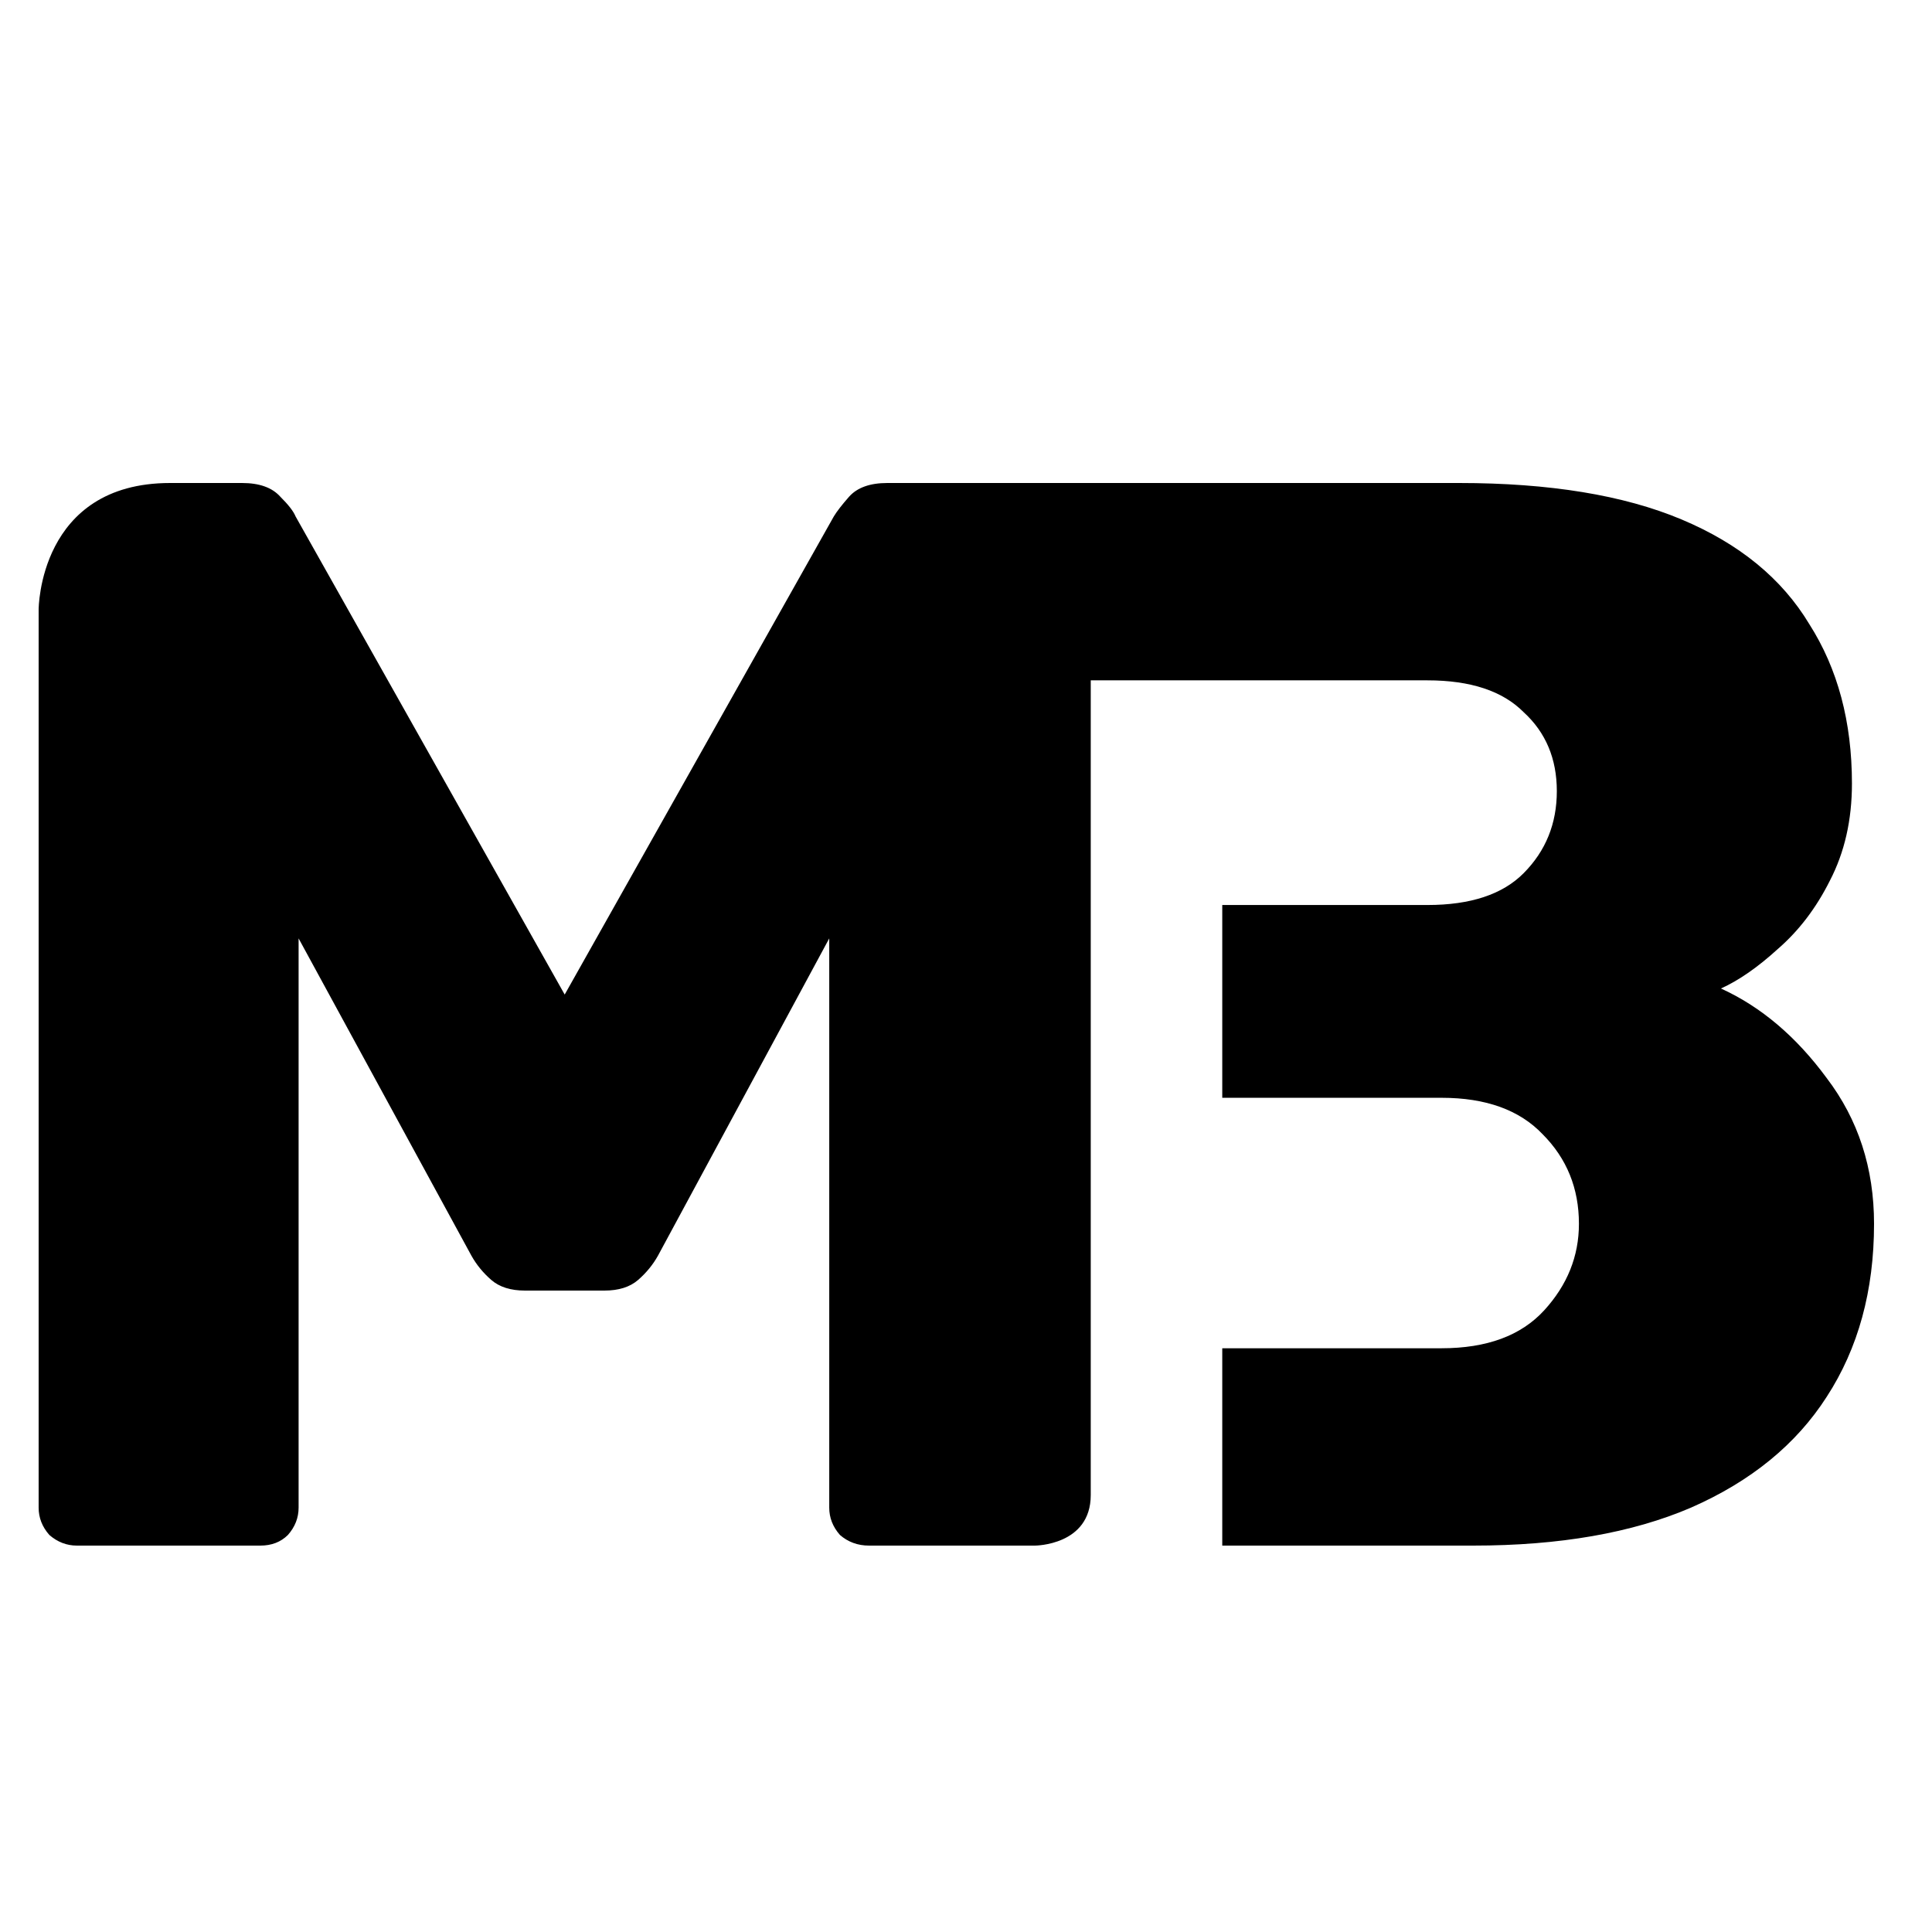
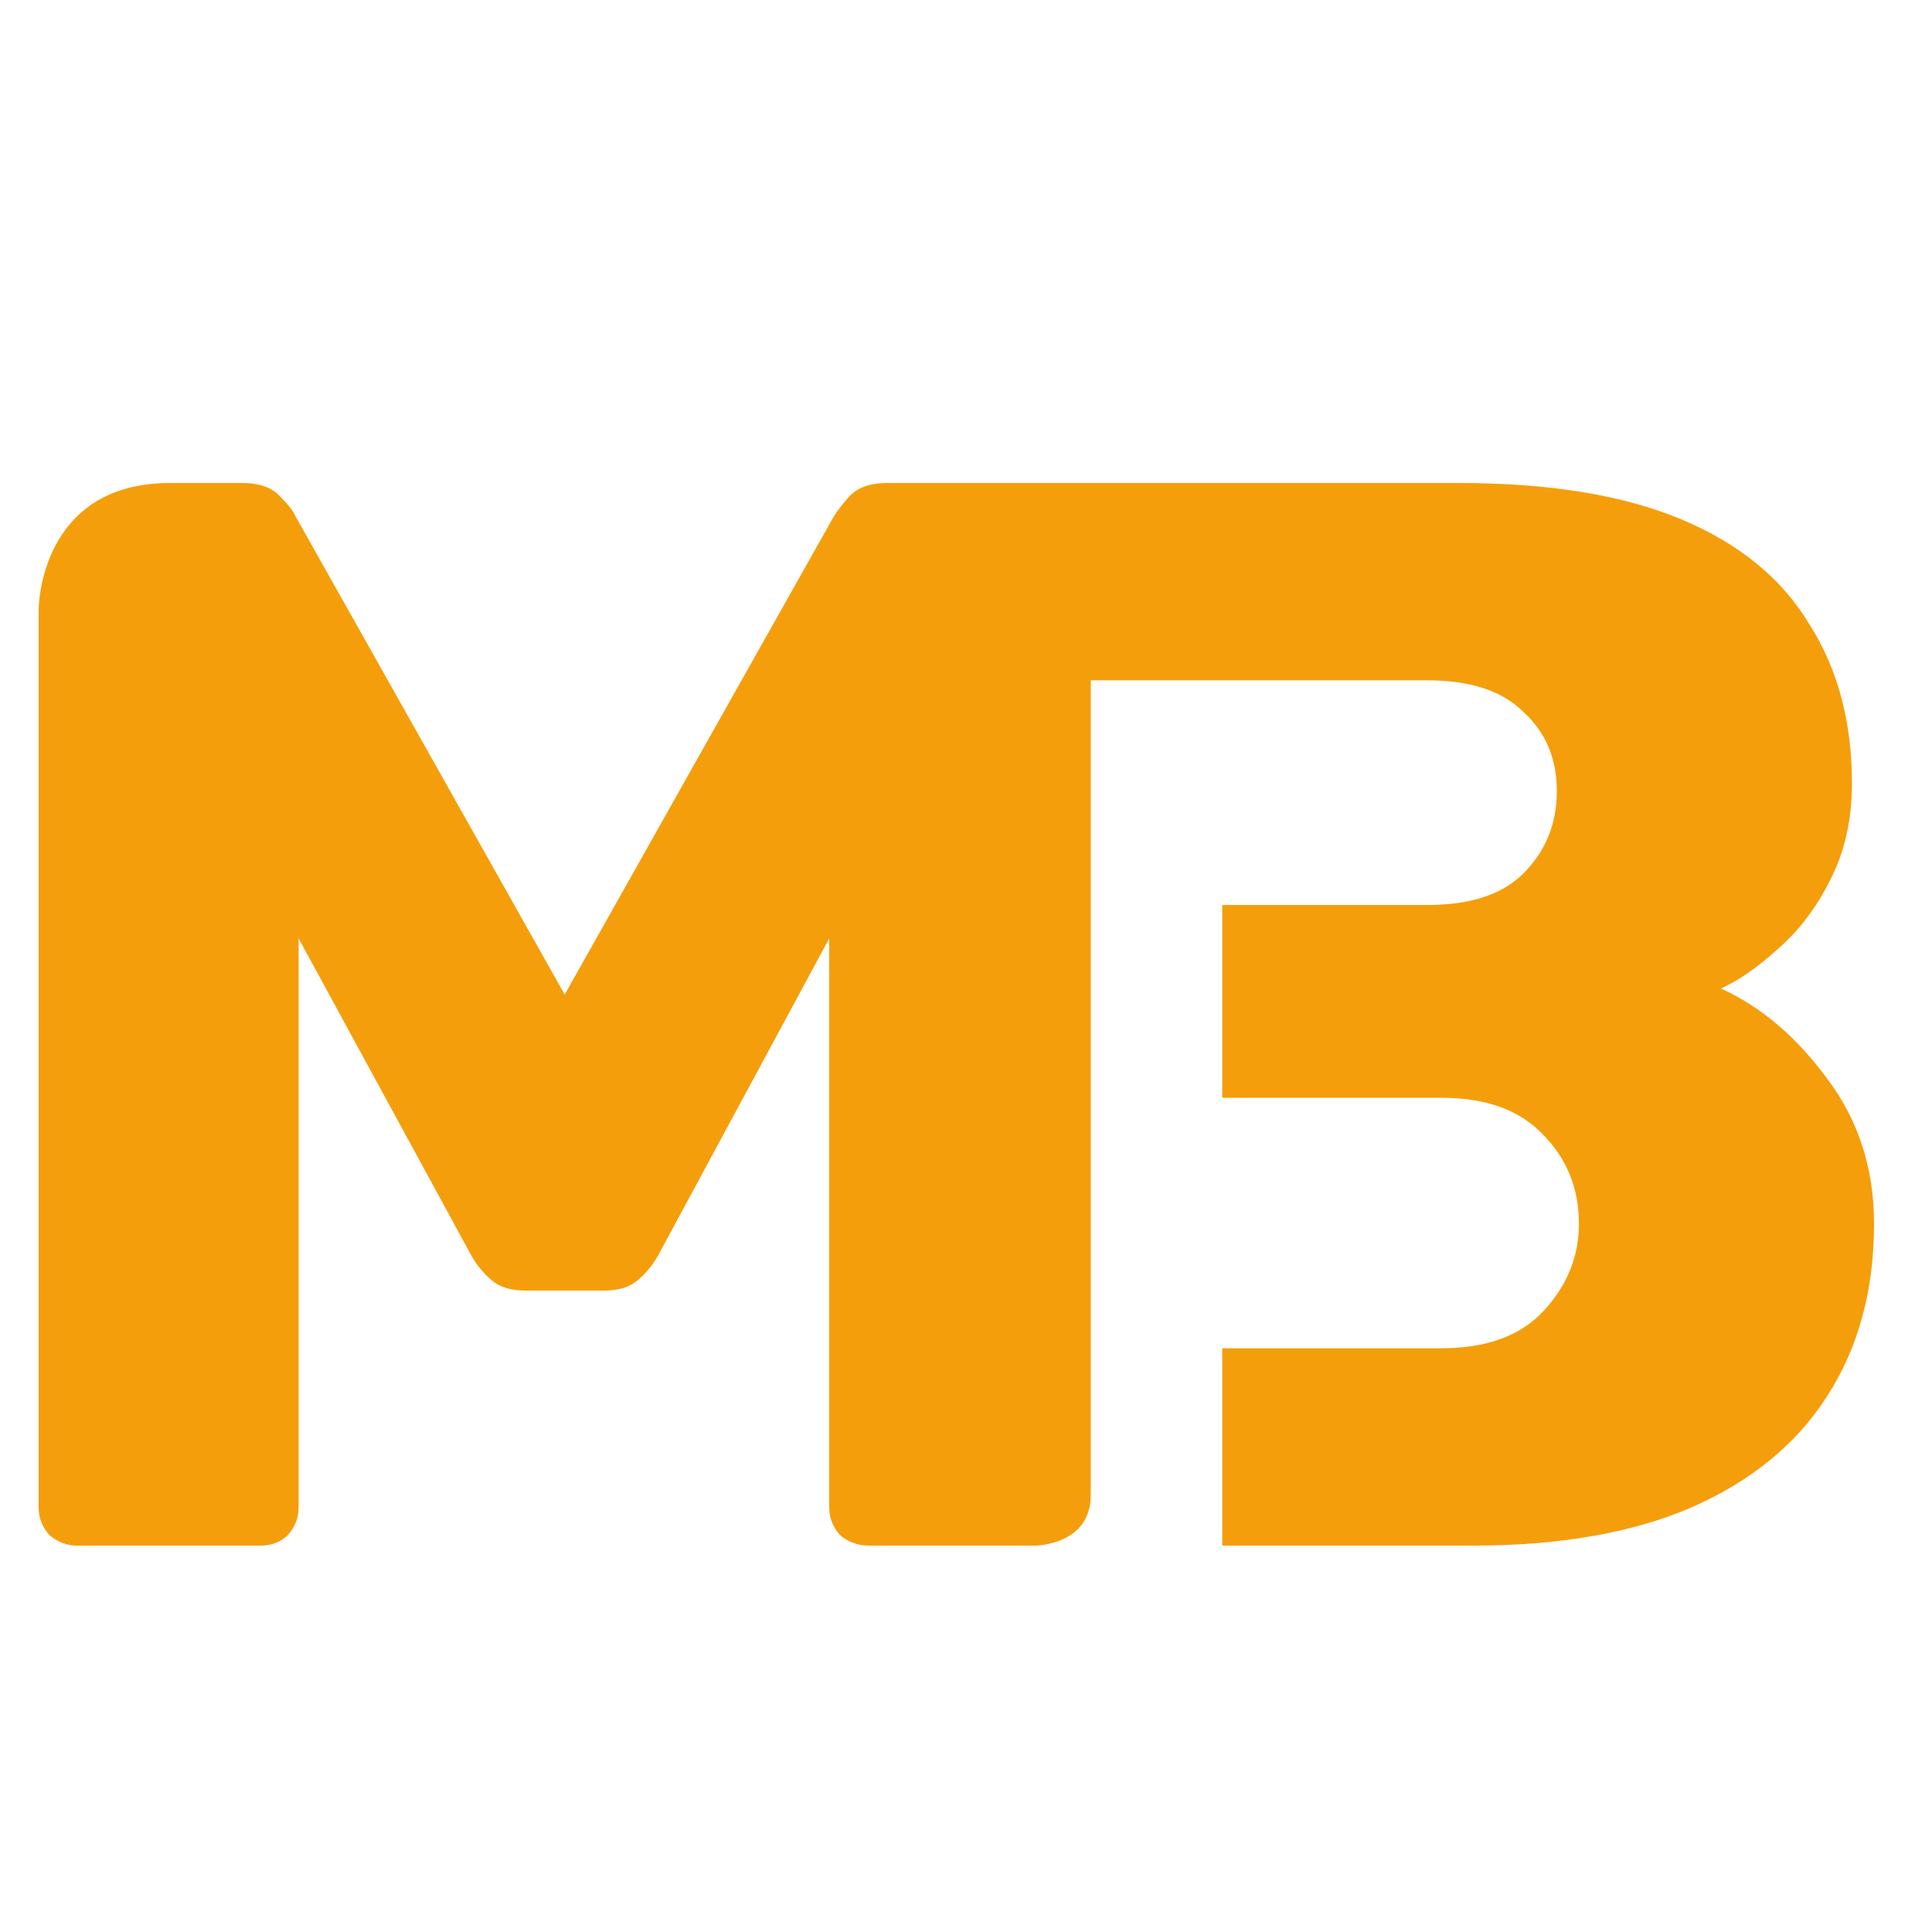
<svg xmlns="http://www.w3.org/2000/svg" width="144" height="144" viewBox="0 0 144 144" fill="none">
-   <path fill-rule="evenodd" clip-rule="evenodd" d="M5.73 115.2C4.97 115.2 4.286 114.936 3.678 114.408C3.146 113.805 2.88 113.126 2.88 112.371V45.429C2.88 45.429 2.88 36 12.682 36H18.039C19.331 36 20.281 36.339 20.889 37.018C21.497 37.622 21.877 38.112 22.029 38.489L42.089 74.129L62.149 38.489C62.377 38.112 62.757 37.622 63.289 37.018C63.897 36.339 64.847 36 66.139 36H81.298H108.744C115.488 36 121.017 36.905 125.33 38.715C129.643 40.526 132.818 43.128 134.857 46.522C136.975 49.841 138.033 53.801 138.033 58.402C138.033 61.118 137.484 63.531 136.386 65.643C135.367 67.68 134.073 69.377 132.505 70.735C131.015 72.093 129.603 73.073 128.27 73.677C131.25 75.034 133.877 77.259 136.151 80.352C138.504 83.445 139.68 87.065 139.68 91.214C139.68 96.192 138.504 100.491 136.151 104.112C133.877 107.657 130.505 110.41 126.035 112.371C121.644 114.257 116.233 115.2 109.803 115.2H91.1V100.491H107.45C110.822 100.491 113.371 99.549 115.096 97.663C116.821 95.777 117.684 93.627 117.684 91.214C117.684 88.574 116.782 86.349 114.978 84.538C113.253 82.728 110.744 81.823 107.45 81.823H91.1V67.454H106.392C109.607 67.454 111.999 66.662 113.567 65.078C115.214 63.418 116.037 61.382 116.037 58.968C116.037 56.554 115.214 54.593 113.567 53.085C111.999 51.501 109.607 50.709 106.392 50.709H81.298V111.429C81.298 115.2 77.132 115.2 77.132 115.2H64.771C63.935 115.2 63.213 114.936 62.605 114.408C62.073 113.805 61.807 113.126 61.807 112.371V69.943L49.042 93.59C48.662 94.269 48.168 94.872 47.56 95.4C46.952 95.928 46.116 96.192 45.053 96.192H39.125C38.062 96.192 37.226 95.928 36.618 95.4C36.01 94.872 35.516 94.269 35.136 93.59L22.256 69.943V112.371C22.256 113.126 21.991 113.805 21.459 114.408C20.927 114.936 20.243 115.2 19.407 115.2H5.73Z" fill="black" />
+   <path fill-rule="evenodd" clip-rule="evenodd" d="M5.73 115.2C4.97 115.2 4.286 114.936 3.678 114.408C3.146 113.805 2.88 113.126 2.88 112.371V45.429C2.88 45.429 2.88 36 12.682 36H18.039C19.331 36 20.281 36.339 20.889 37.018C21.497 37.622 21.877 38.112 22.029 38.489L42.089 74.129L62.149 38.489C62.377 38.112 62.757 37.622 63.289 37.018C63.897 36.339 64.847 36 66.139 36H81.298H108.744C115.488 36 121.017 36.905 125.33 38.715C129.643 40.526 132.818 43.128 134.857 46.522C136.975 49.841 138.033 53.801 138.033 58.402C138.033 61.118 137.484 63.531 136.386 65.643C135.367 67.68 134.073 69.377 132.505 70.735C131.015 72.093 129.603 73.073 128.27 73.677C131.25 75.034 133.877 77.259 136.151 80.352C138.504 83.445 139.68 87.065 139.68 91.214C139.68 96.192 138.504 100.491 136.151 104.112C133.877 107.657 130.505 110.41 126.035 112.371C121.644 114.257 116.233 115.2 109.803 115.2H91.1V100.491H107.45C110.822 100.491 113.371 99.549 115.096 97.663C116.821 95.777 117.684 93.627 117.684 91.214C117.684 88.574 116.782 86.349 114.978 84.538C113.253 82.728 110.744 81.823 107.45 81.823H91.1V67.454H106.392C109.607 67.454 111.998 66.662 113.567 65.078C115.214 63.418 116.037 61.382 116.037 58.968C116.037 56.554 115.214 54.593 113.567 53.085C111.998 51.501 109.607 50.709 106.392 50.709H81.298V111.429C81.298 115.2 77.132 115.2 77.132 115.2H64.771C63.935 115.2 63.213 114.936 62.605 114.408C62.073 113.805 61.807 113.126 61.807 112.371V69.943L49.042 93.59C48.662 94.269 48.168 94.872 47.56 95.4C46.952 95.928 46.116 96.192 45.053 96.192H39.125C38.062 96.192 37.226 95.928 36.618 95.4C36.01 94.872 35.516 94.269 35.136 93.59L22.256 69.943V112.371C22.256 113.126 21.991 113.805 21.459 114.408C20.927 114.936 20.243 115.2 19.407 115.2H5.73Z" fill="#F59E0B" />
</svg>
